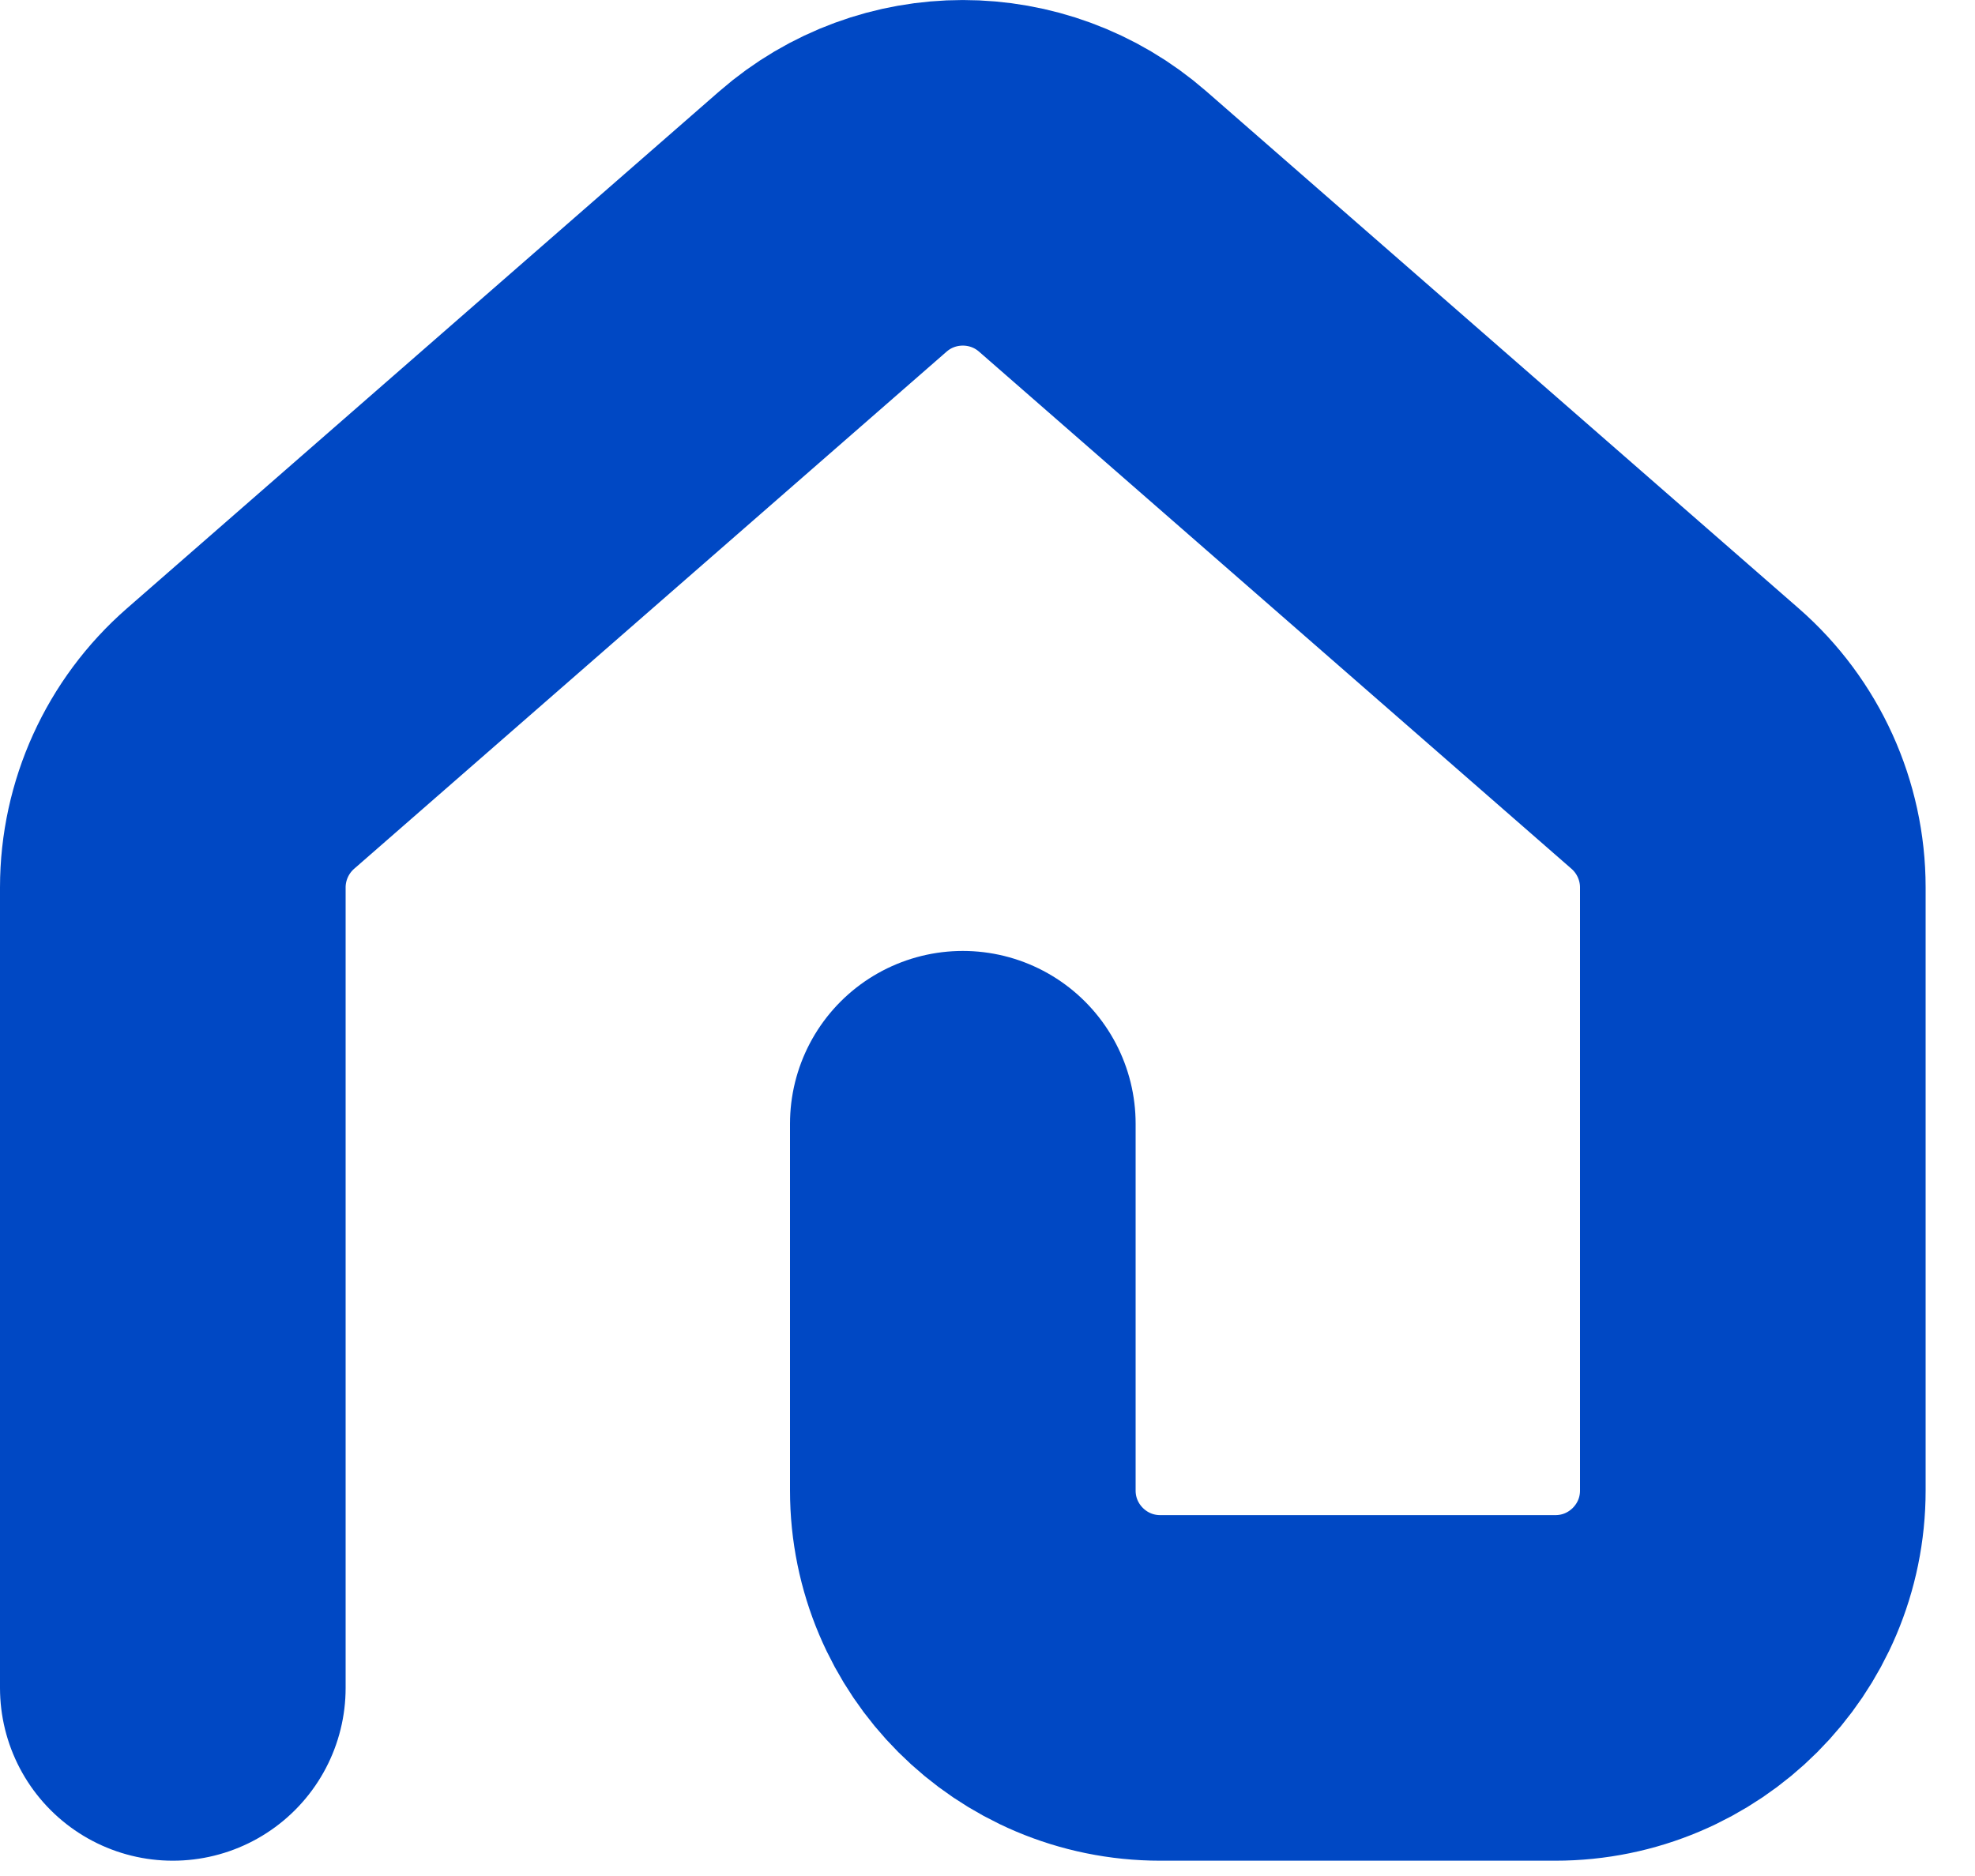
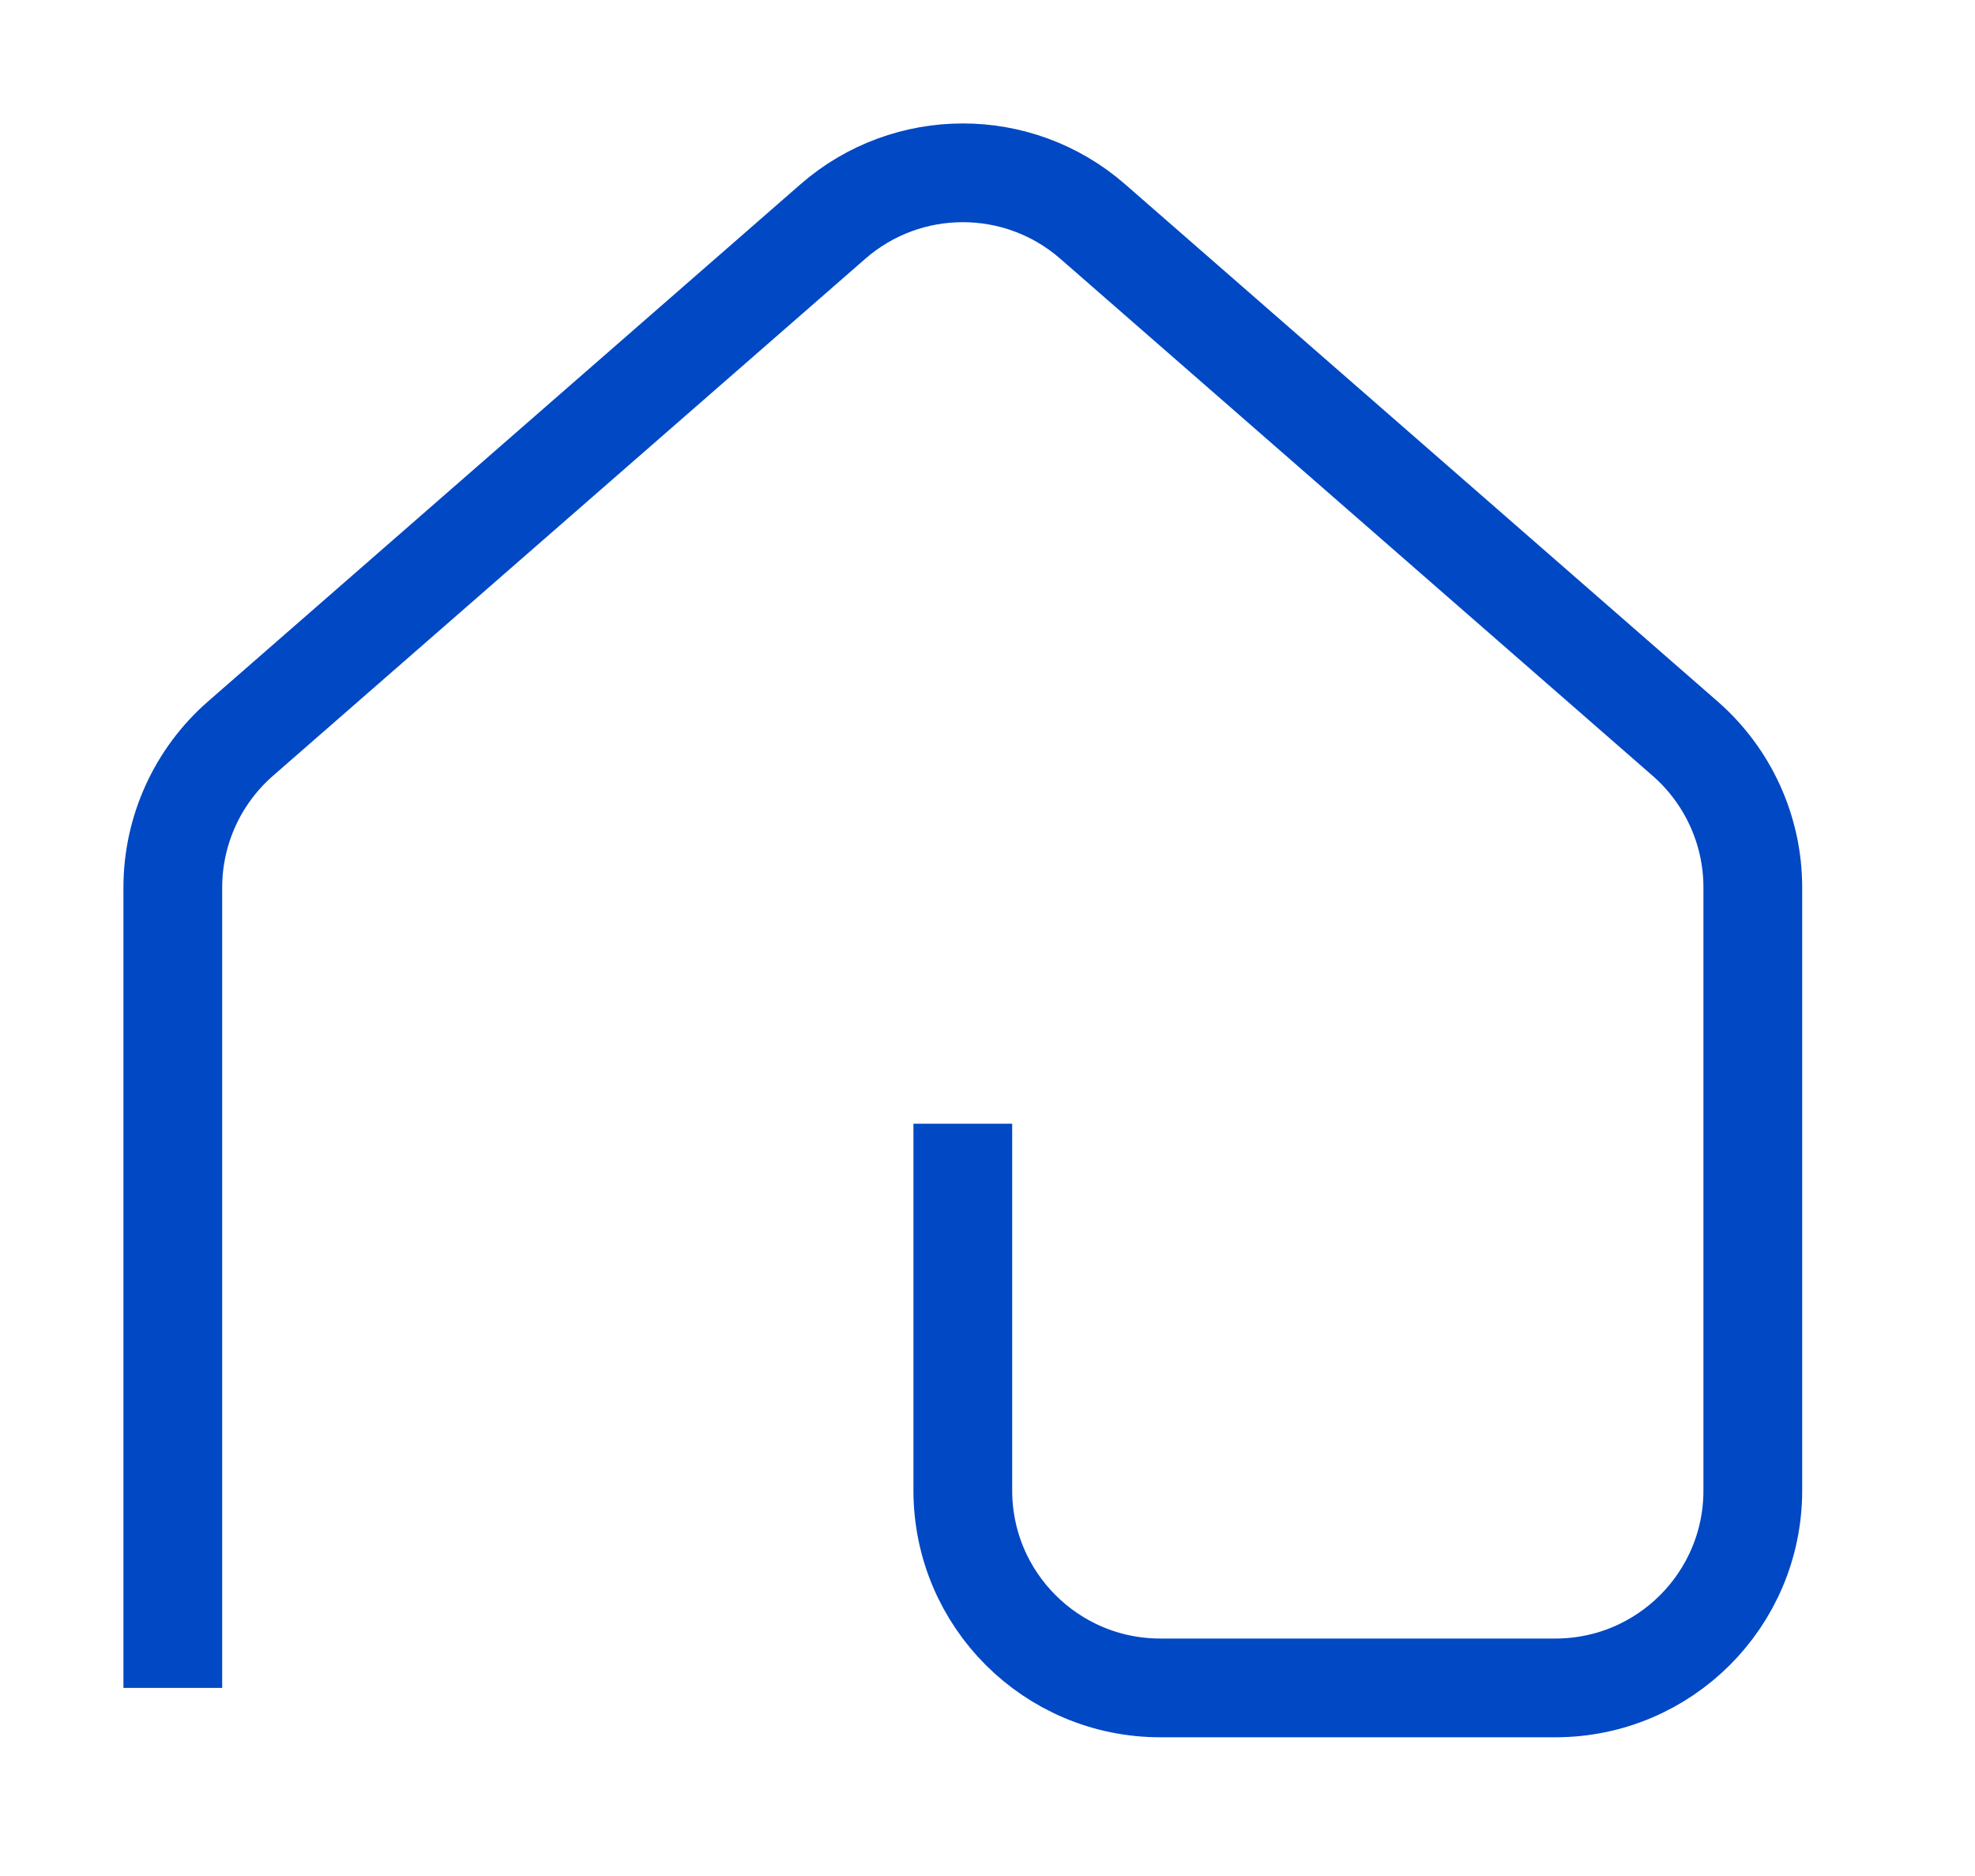
<svg xmlns="http://www.w3.org/2000/svg" viewBox="0 0 20 19" fill="none">
-   <path d="M1.75 17.095V8.988C1.75 8.411 2 7.861 2.435 7.481L8.435 2.243C9.188 1.586 10.312 1.586 11.065 2.243L17.065 7.481C17.5 7.861 17.75 8.411 17.75 8.988V15.095C17.75 16.2 16.855 17.095 15.75 17.095H11.75C10.645 17.095 9.75 16.2 9.75 15.095V11.381" stroke="#0048C4" stroke-width="3.5" stroke-linecap="round" />
+   <path d="M1.75 17.095V8.988C1.75 8.411 2 7.861 2.435 7.481L8.435 2.243C9.188 1.586 10.312 1.586 11.065 2.243L17.065 7.481C17.5 7.861 17.75 8.411 17.75 8.988V15.095C17.75 16.2 16.855 17.095 15.75 17.095H11.75C10.645 17.095 9.75 16.2 9.75 15.095V11.381" stroke="#0048C4" strokeWidth="3.5" strokeLinecap="round" />
</svg>
